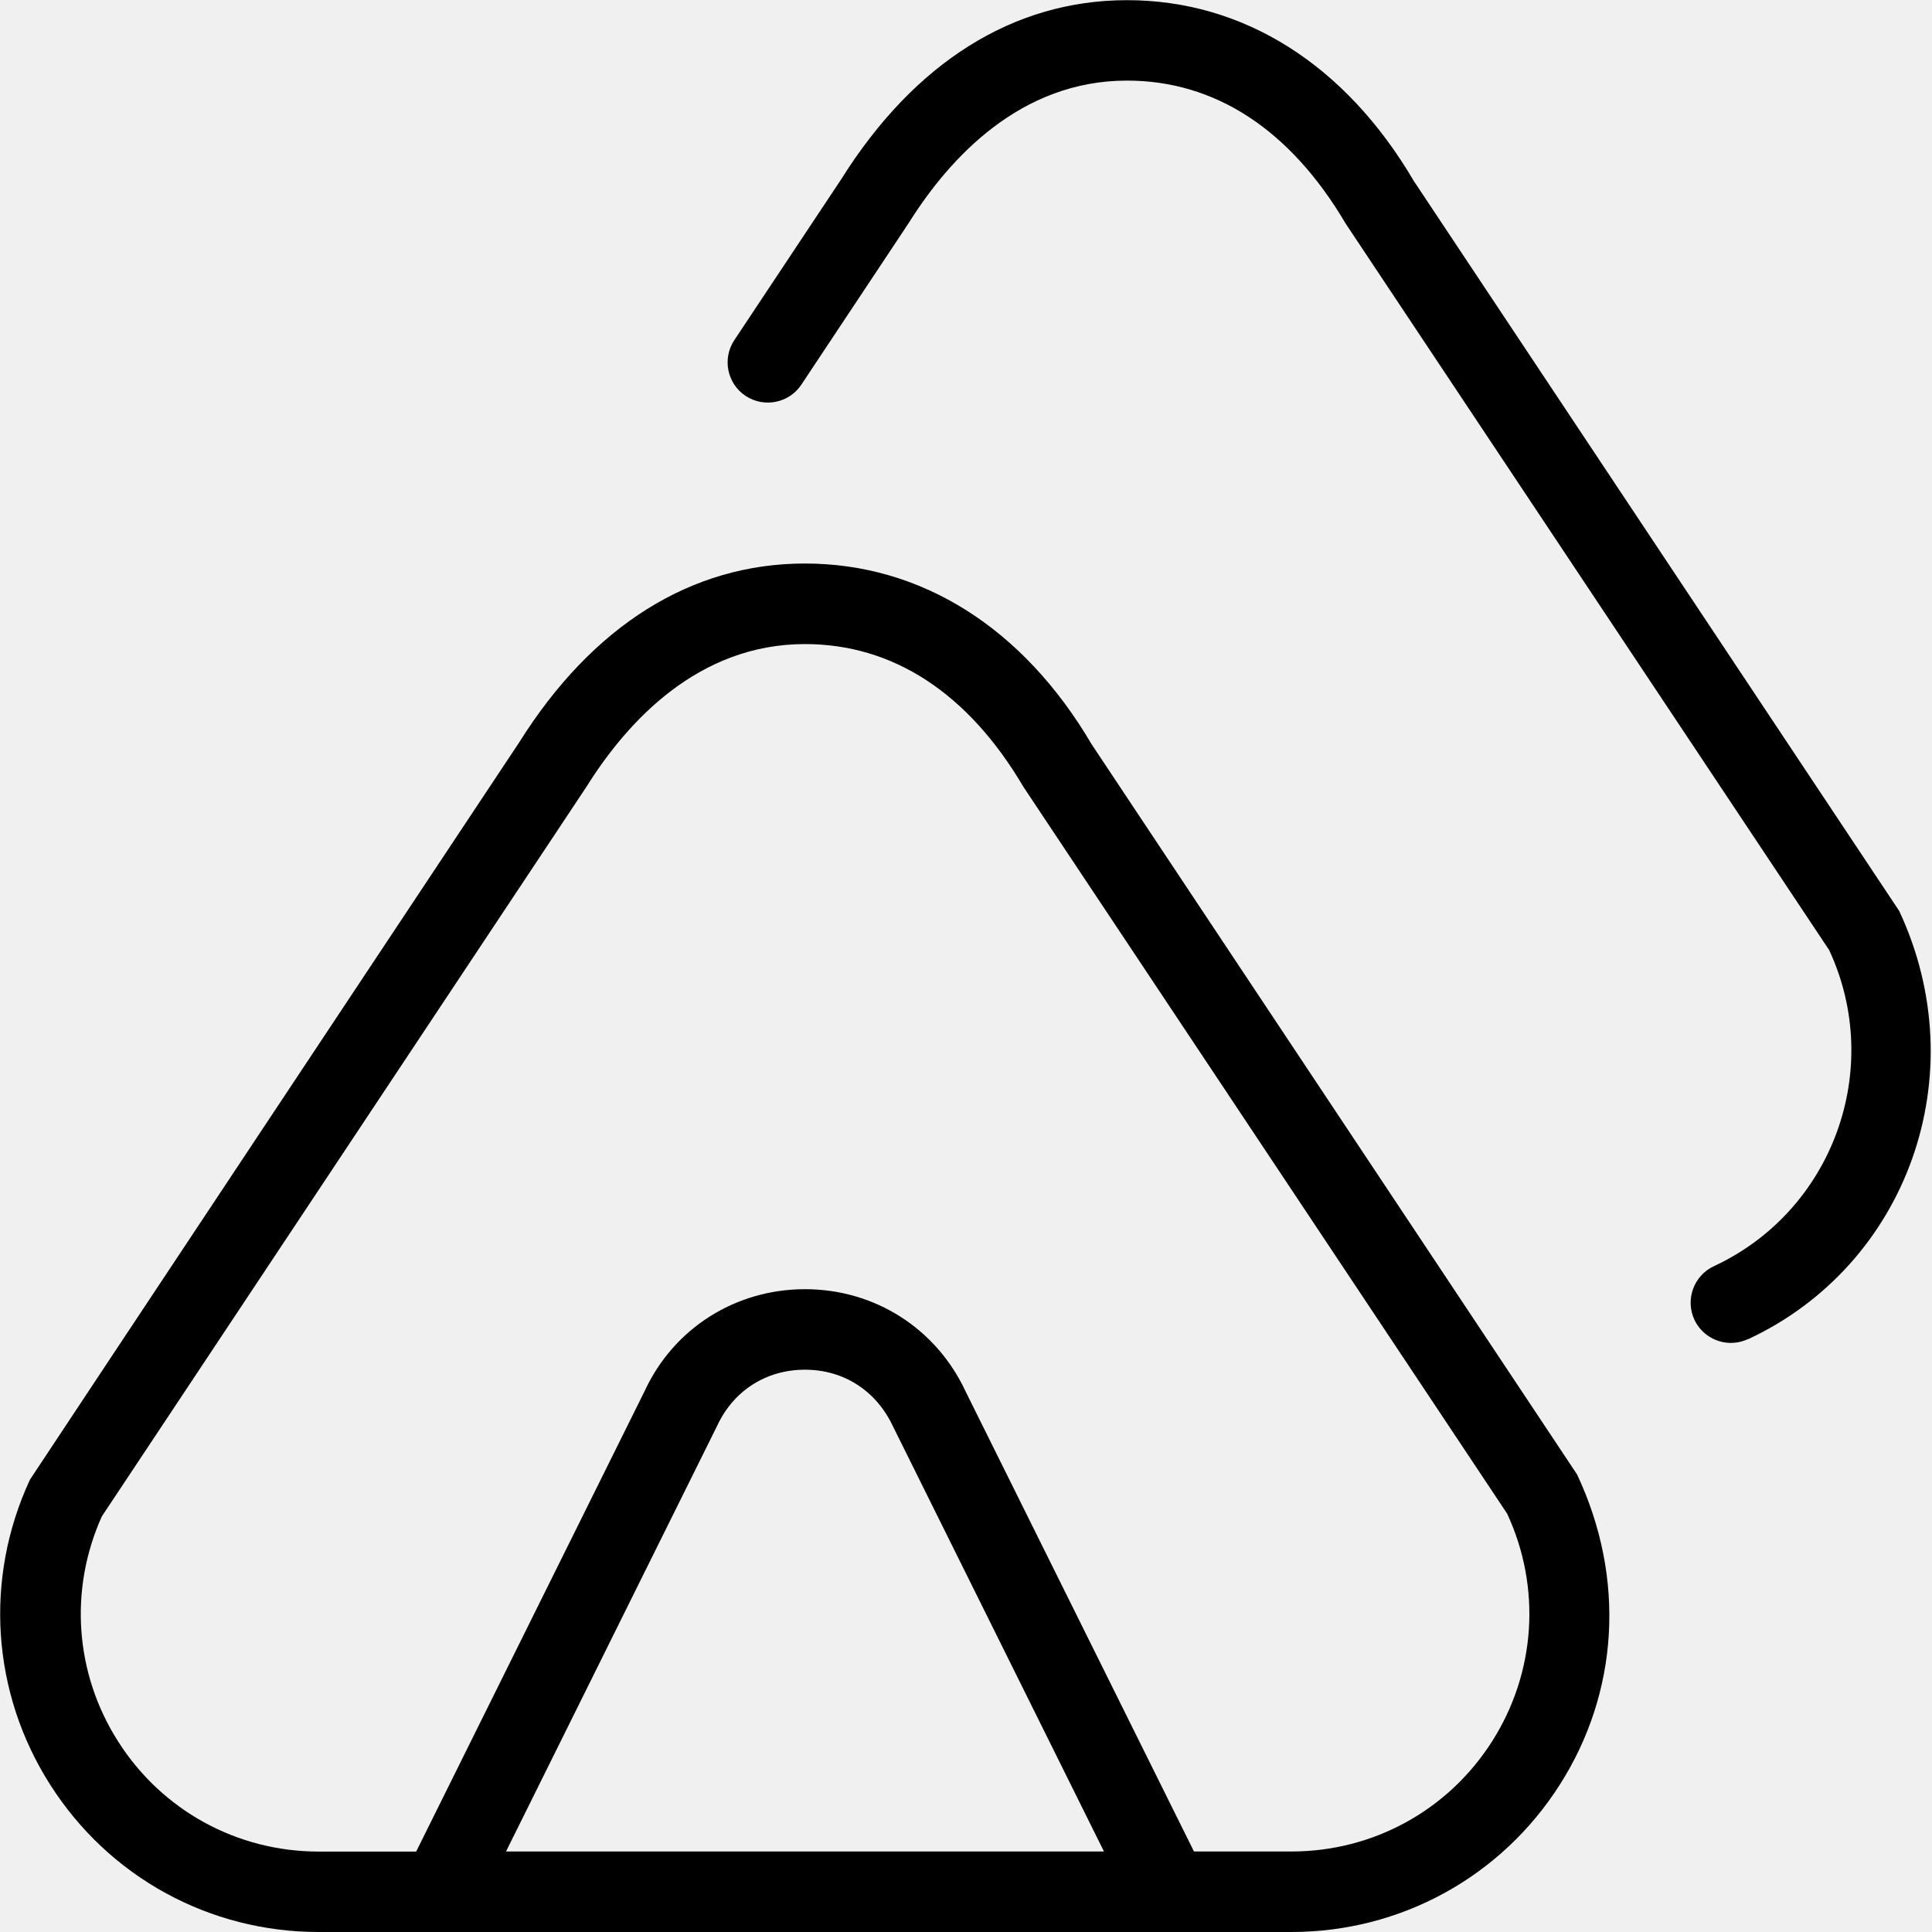
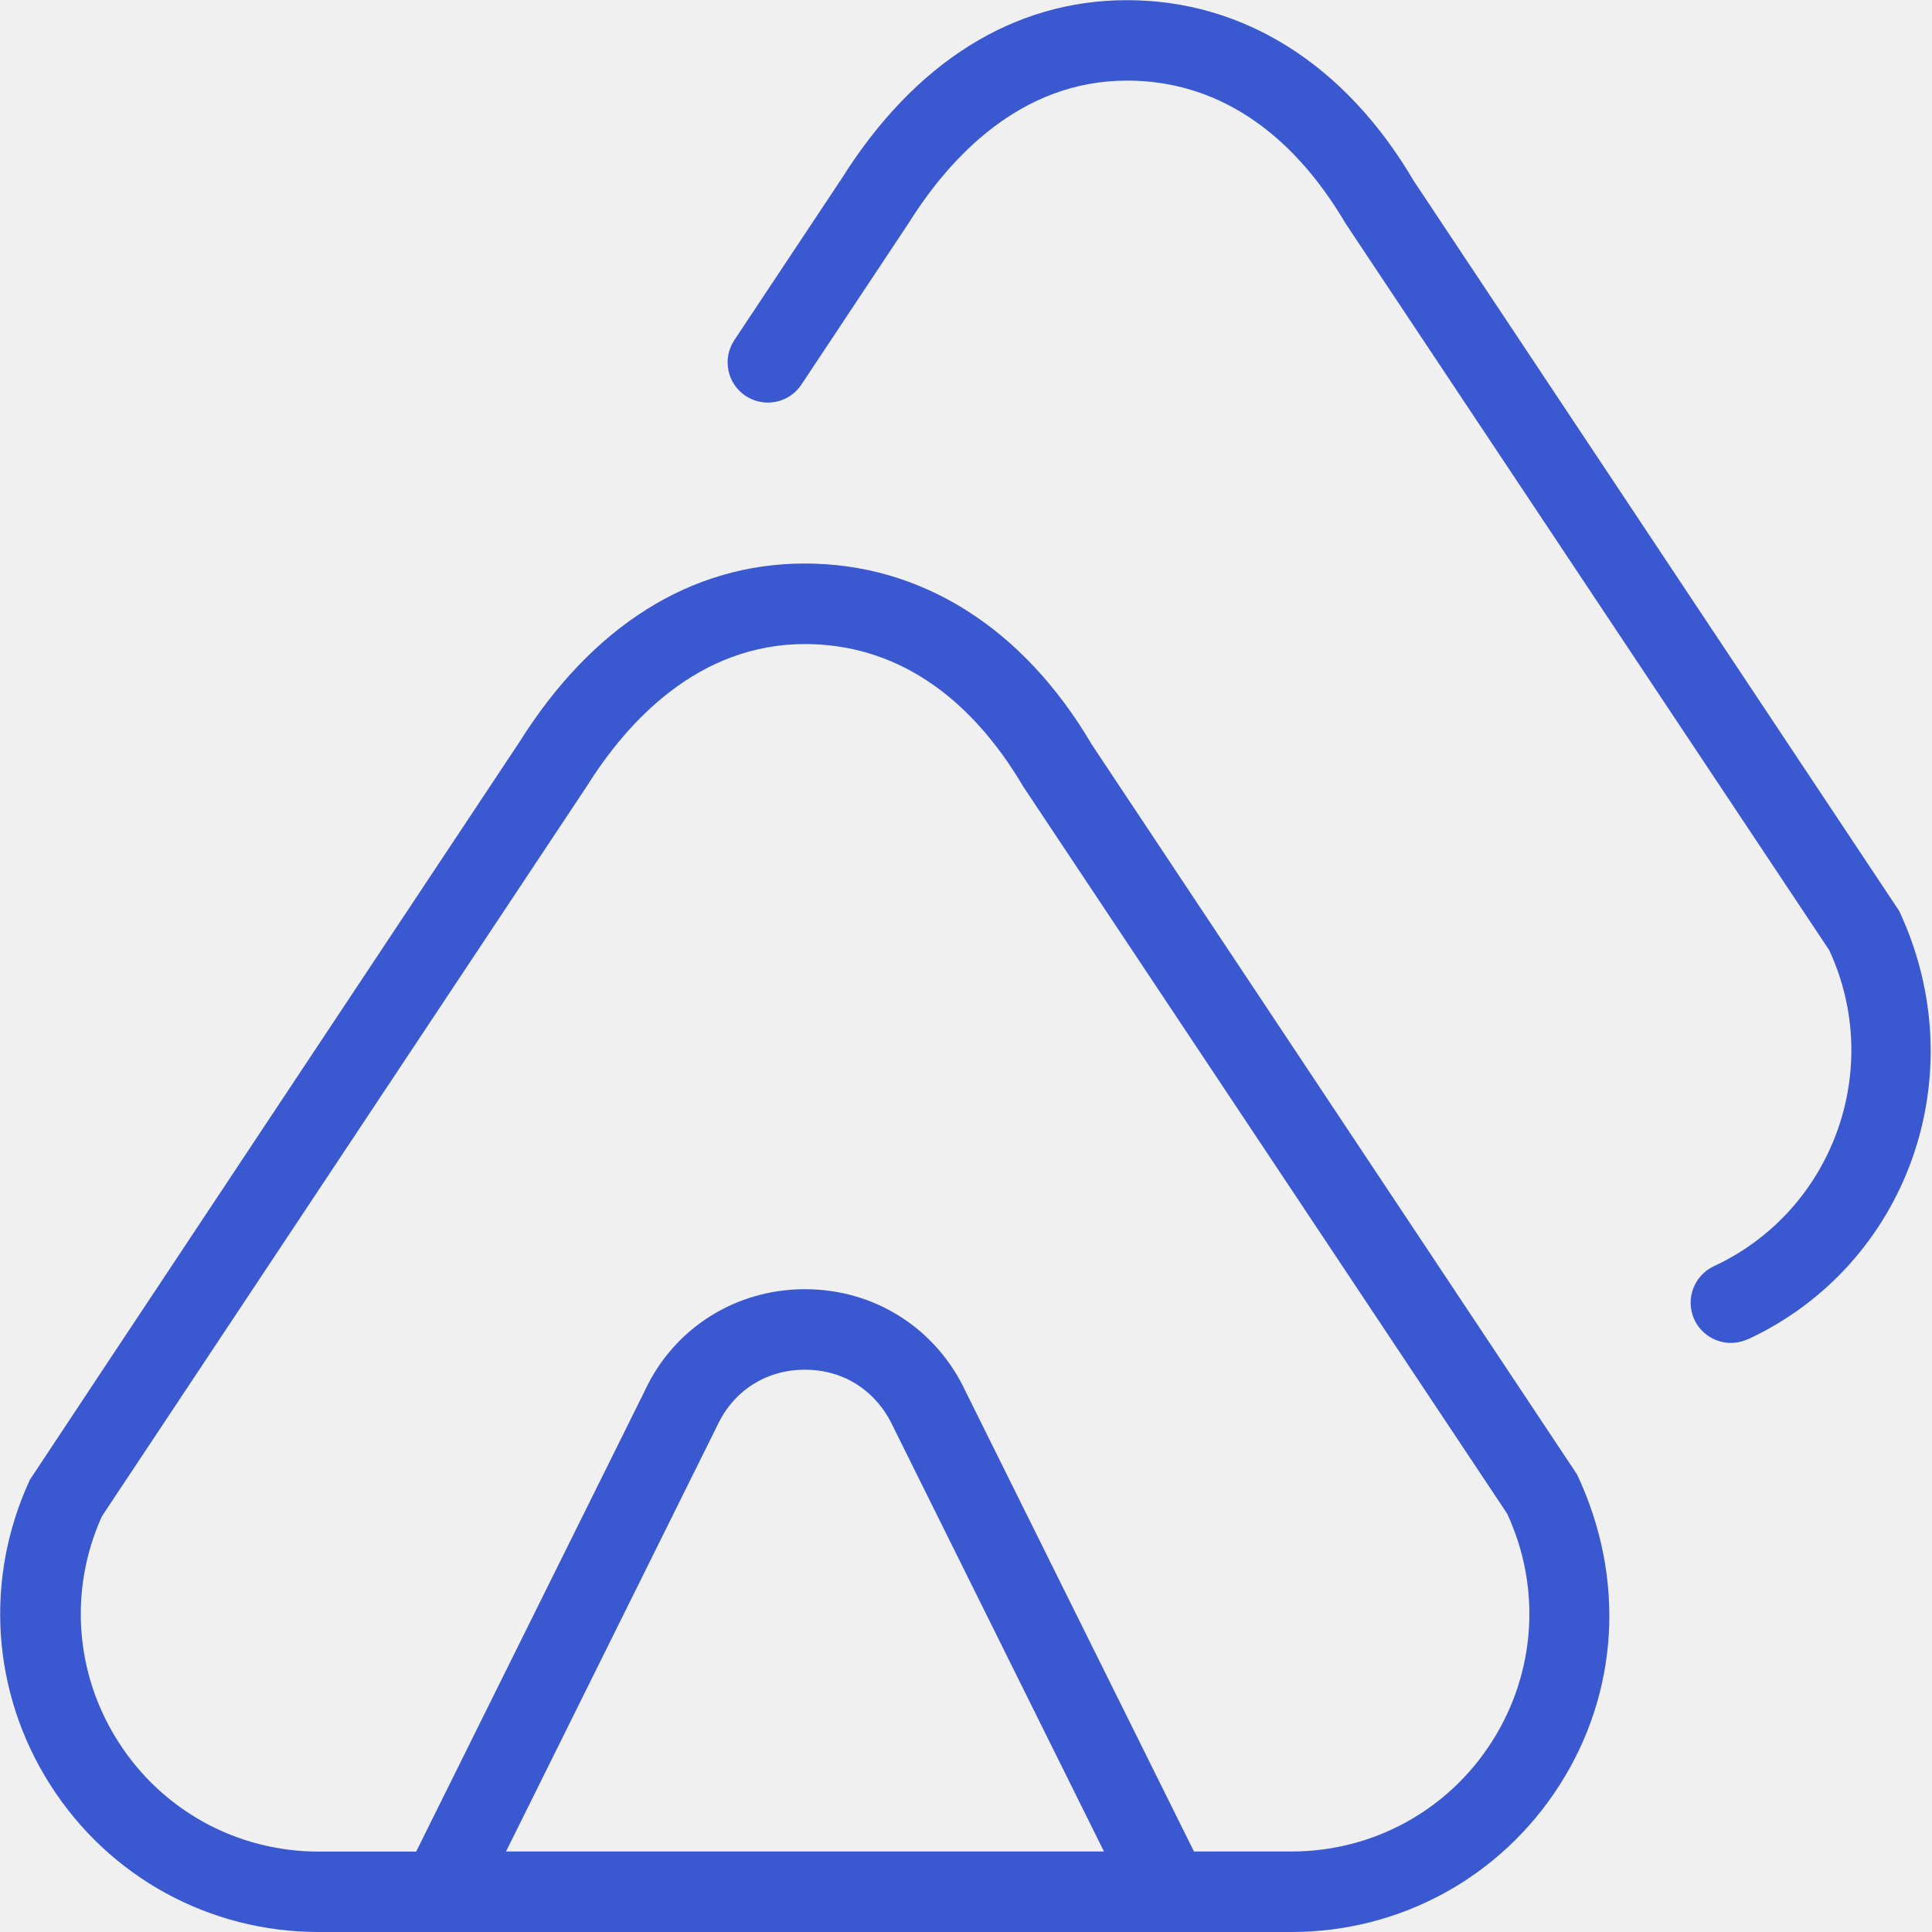
<svg xmlns="http://www.w3.org/2000/svg" width="46" height="46" viewBox="0 0 46 46" fill="none">
  <g clip-path="url(#clip0_16_2)">
-     <path d="M25.992 17.722C24.359 14.944 21.932 13.417 19.163 13.417C16.462 13.417 14.105 14.896 12.361 17.677C12.361 17.677 0.734 35.188 0.713 35.23C-0.381 37.588 -0.201 40.306 1.198 42.498C2.597 44.693 4.985 46 7.586 46H30.747C33.348 46 35.736 44.691 37.135 42.498C38.535 40.306 38.717 37.588 37.549 35.106L25.992 17.722ZM12.048 44.083L17.076 33.946C17.463 33.111 18.243 32.612 19.165 32.612C20.087 32.612 20.867 33.112 21.265 33.969L26.285 44.083H12.048ZM35.522 41.467C34.477 43.106 32.691 44.083 30.749 44.083H28.428L22.994 33.137C22.295 31.631 20.828 30.695 19.167 30.695C17.505 30.695 16.039 31.631 15.351 33.116L9.909 44.085H7.588C5.645 44.085 3.86 43.108 2.816 41.469C1.782 39.851 1.639 37.85 2.425 36.104L13.973 18.718C14.94 17.175 16.629 15.335 19.165 15.335C21.26 15.335 23.05 16.497 24.37 18.739L35.884 36.039C36.702 37.801 36.566 39.83 35.522 41.467ZM41.615 31.884C41.484 31.945 41.346 31.974 41.212 31.974C40.852 31.974 40.505 31.769 40.342 31.42C40.12 30.939 40.329 30.37 40.808 30.147C43.637 28.831 44.869 25.457 43.552 22.622L32.039 5.323C30.718 3.08 28.926 1.919 26.833 1.919C24.298 1.919 22.609 3.759 21.641 5.302L19.08 9.158C18.789 9.597 18.195 9.718 17.752 9.426C17.311 9.133 17.192 8.539 17.484 8.098L20.031 4.265C21.775 1.485 24.133 0.004 26.833 0.004C29.605 0.004 32.029 1.531 33.662 4.309L45.22 21.691C47.05 25.609 45.402 30.128 41.617 31.888L41.615 31.884Z" fill="black" />
+     <path d="M25.992 17.722C24.359 14.944 21.932 13.417 19.163 13.417C16.462 13.417 14.105 14.896 12.361 17.677C12.361 17.677 0.734 35.188 0.713 35.23C-0.381 37.588 -0.201 40.306 1.198 42.498C2.597 44.693 4.985 46 7.586 46H30.747C33.348 46 35.736 44.691 37.135 42.498C38.535 40.306 38.717 37.588 37.549 35.106L25.992 17.722ZM12.048 44.083L17.076 33.946C17.463 33.111 18.243 32.612 19.165 32.612C20.087 32.612 20.867 33.112 21.265 33.969L26.285 44.083H12.048ZM35.522 41.467C34.477 43.106 32.691 44.083 30.749 44.083H28.428L22.994 33.137C22.295 31.631 20.828 30.695 19.167 30.695C17.505 30.695 16.039 31.631 15.351 33.116L9.909 44.085H7.588C5.645 44.085 3.86 43.108 2.816 41.469C1.782 39.851 1.639 37.85 2.425 36.104L13.973 18.718C14.94 17.175 16.629 15.335 19.165 15.335C21.26 15.335 23.05 16.497 24.37 18.739L35.884 36.039C36.702 37.801 36.566 39.83 35.522 41.467ZM41.615 31.884C41.484 31.945 41.346 31.974 41.212 31.974C40.852 31.974 40.505 31.769 40.342 31.42C40.12 30.939 40.329 30.37 40.808 30.147C43.637 28.831 44.869 25.457 43.552 22.622L32.039 5.323C30.718 3.08 28.926 1.919 26.833 1.919C24.298 1.919 22.609 3.759 21.641 5.302L19.08 9.158C18.789 9.597 18.195 9.718 17.752 9.426C17.311 9.133 17.192 8.539 17.484 8.098L20.031 4.265C21.775 1.485 24.133 0.004 26.833 0.004C29.605 0.004 32.029 1.531 33.662 4.309L45.22 21.691C47.05 25.609 45.402 30.128 41.617 31.888L41.615 31.884Z" fill="#3a59d1" />
  </g>
  <defs>
    <clipPath id="clip0_16_2">
      <rect width="46" height="46" fill="white" />
    </clipPath>
  </defs>
</svg>
